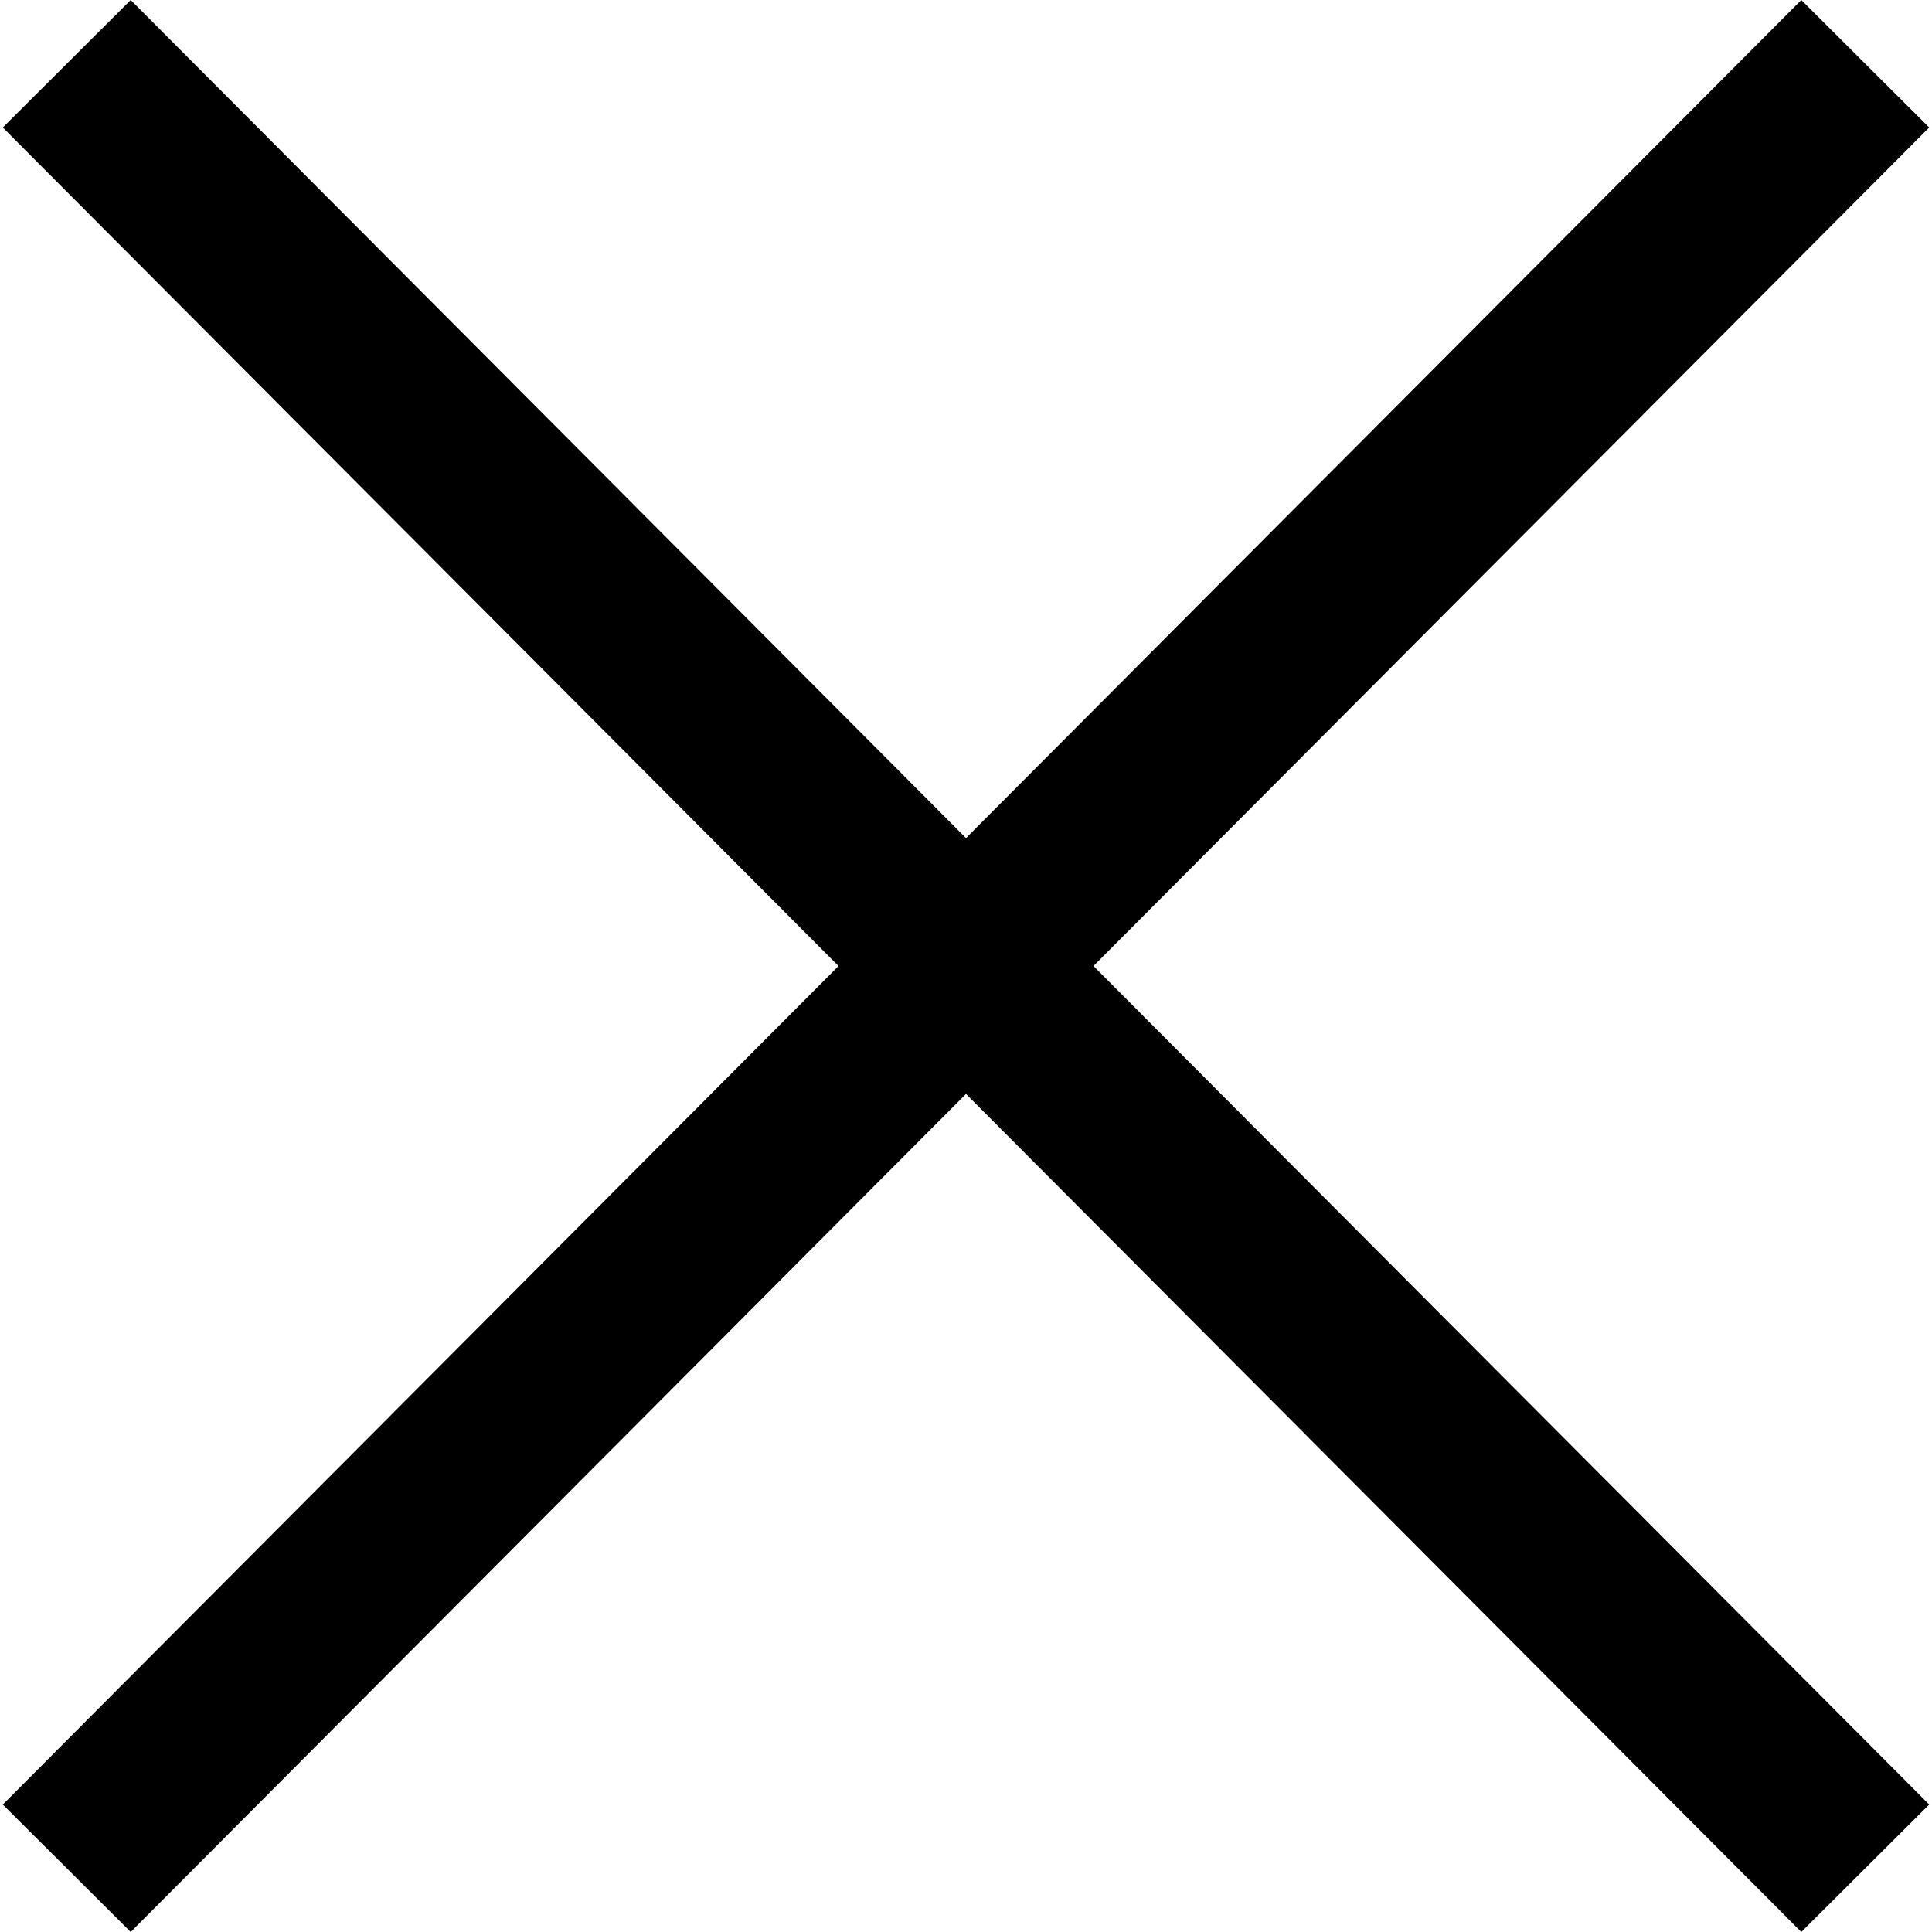
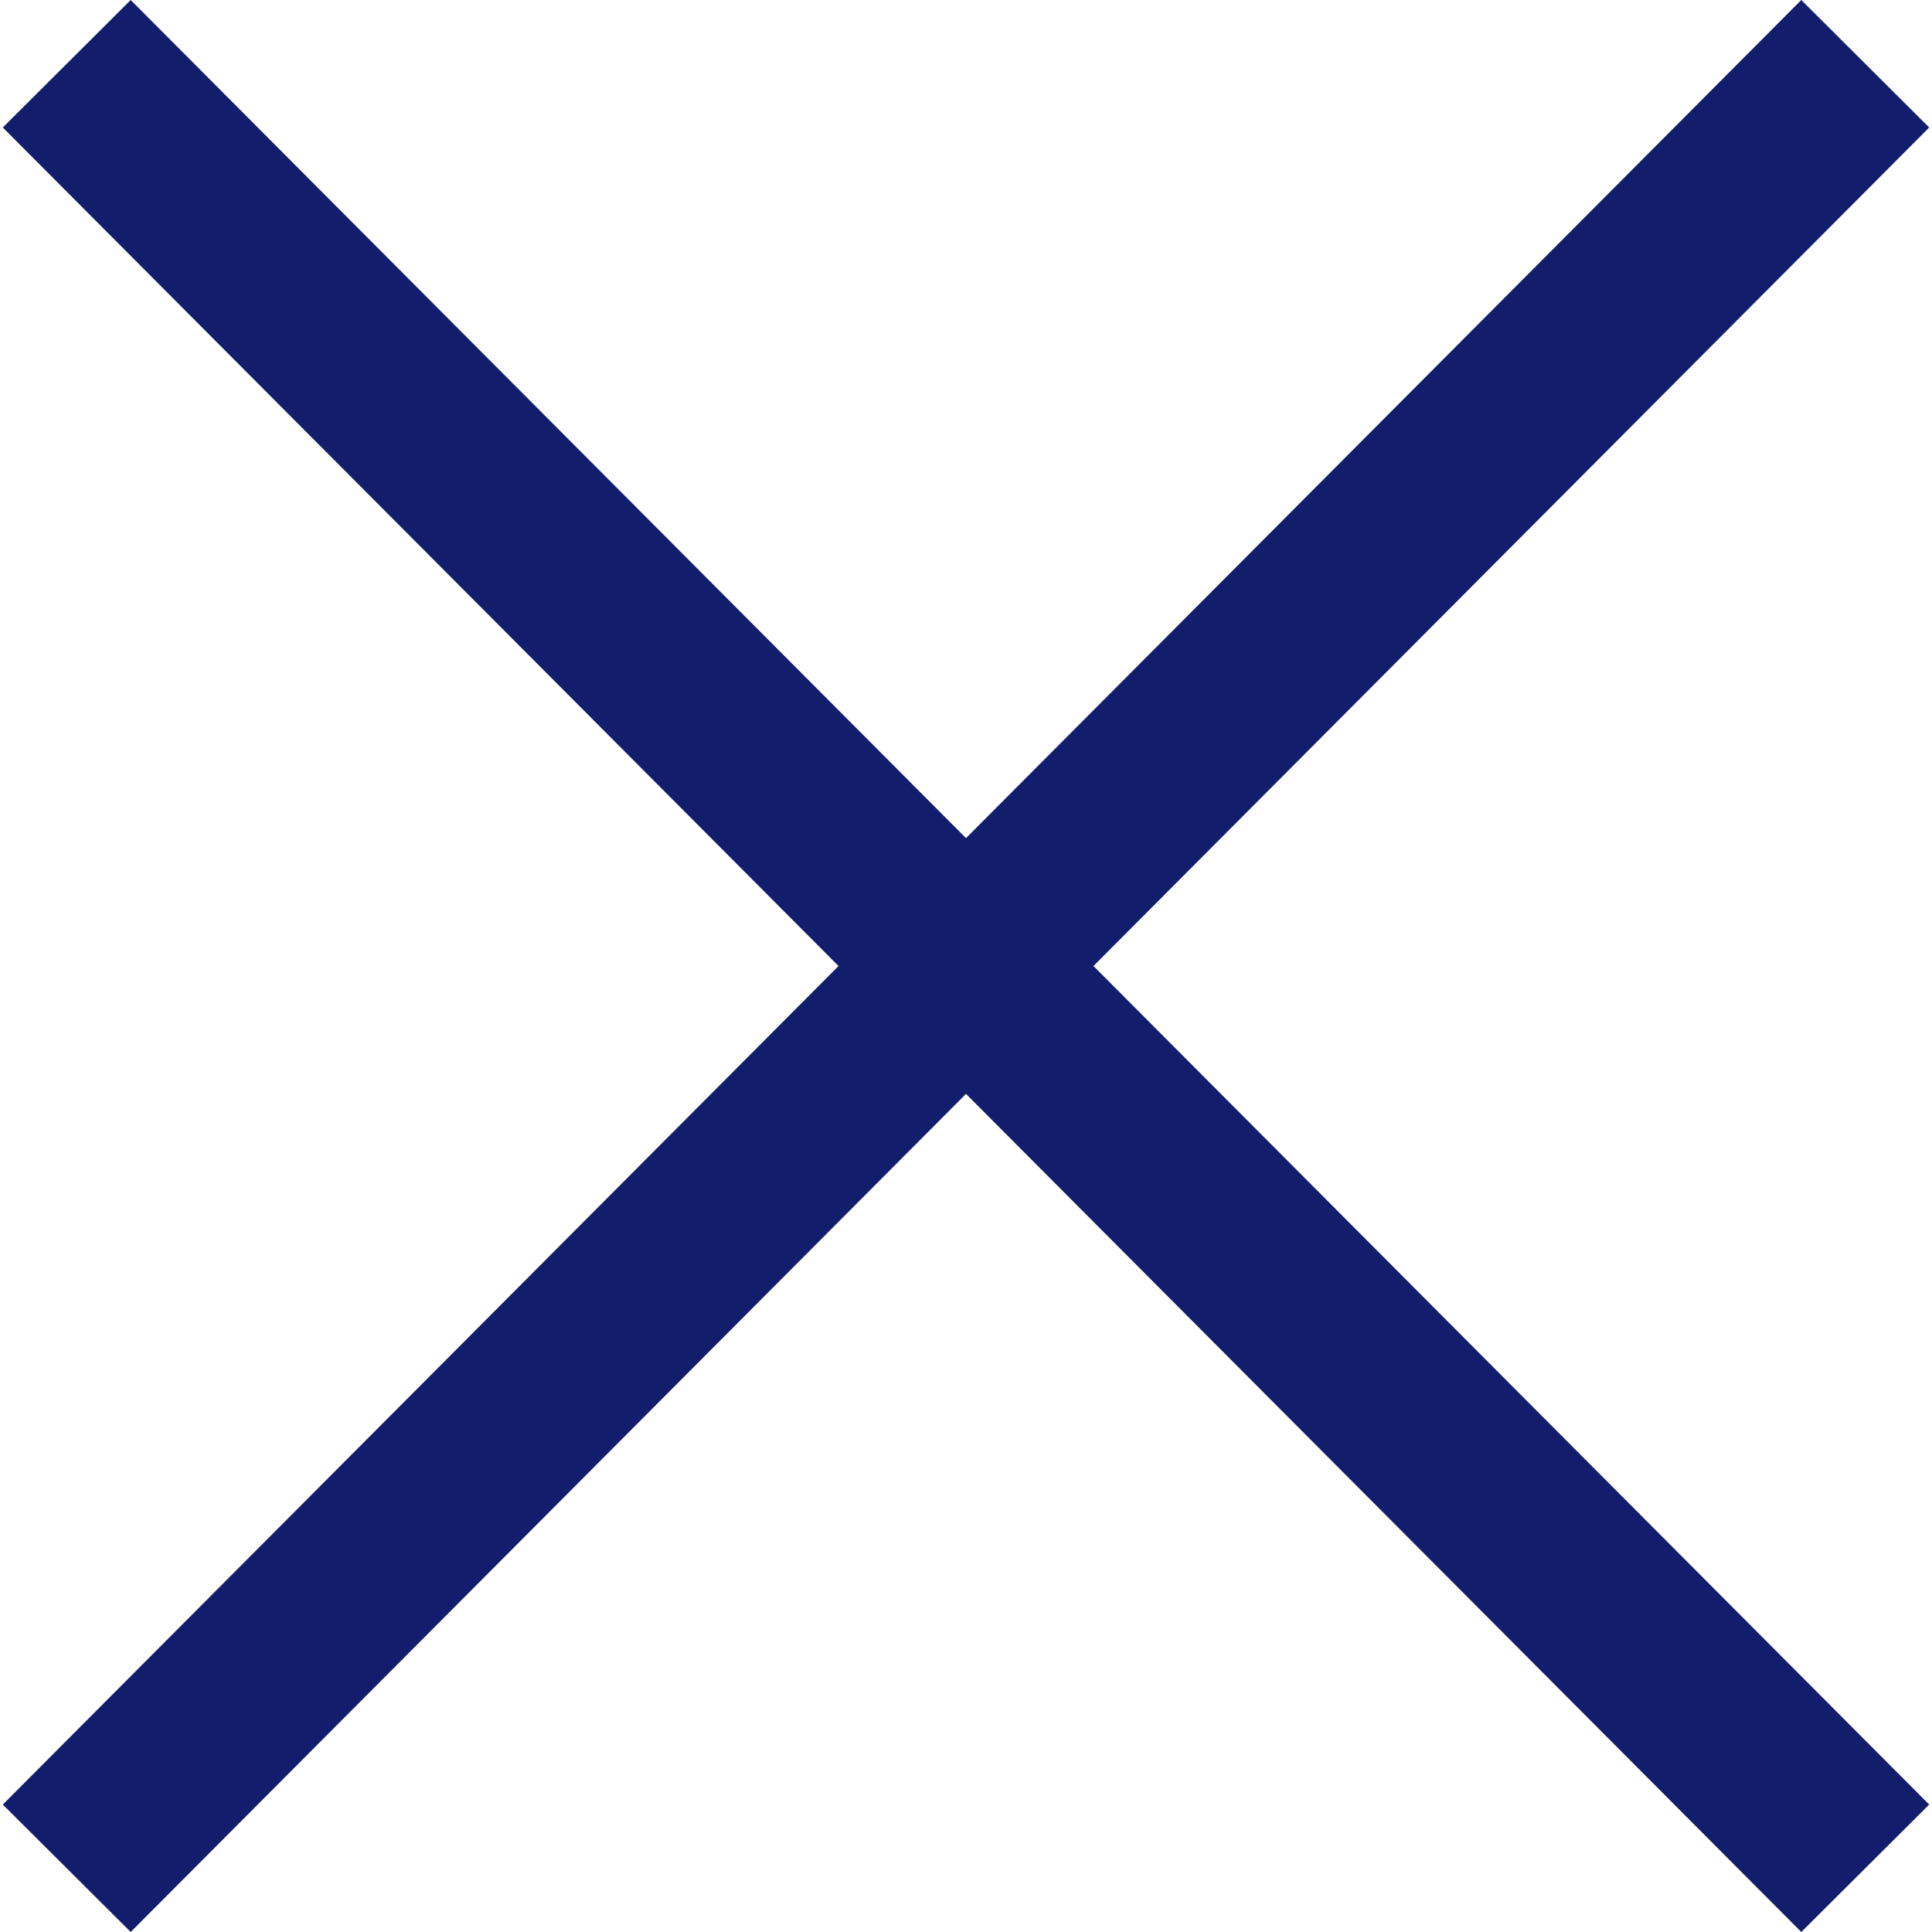
- <svg xmlns="http://www.w3.org/2000/svg" fill="#000000" height="800px" width="800px" version="1.1" id="Capa_1" viewBox="0 0 490 490" xml:space="preserve">
+ <svg xmlns="http://www.w3.org/2000/svg" fill="#121e6c" height="800px" width="800px" version="1.1" id="Capa_1" viewBox="0 0 490 490" xml:space="preserve">
  <polygon points="456.851,0 245,212.564 33.149,0 0.708,32.337 212.669,245.004 0.708,457.678 33.149,490 245,277.443 456.851,490   489.292,457.678 277.331,245.004 489.292,32.337 " />
</svg>
